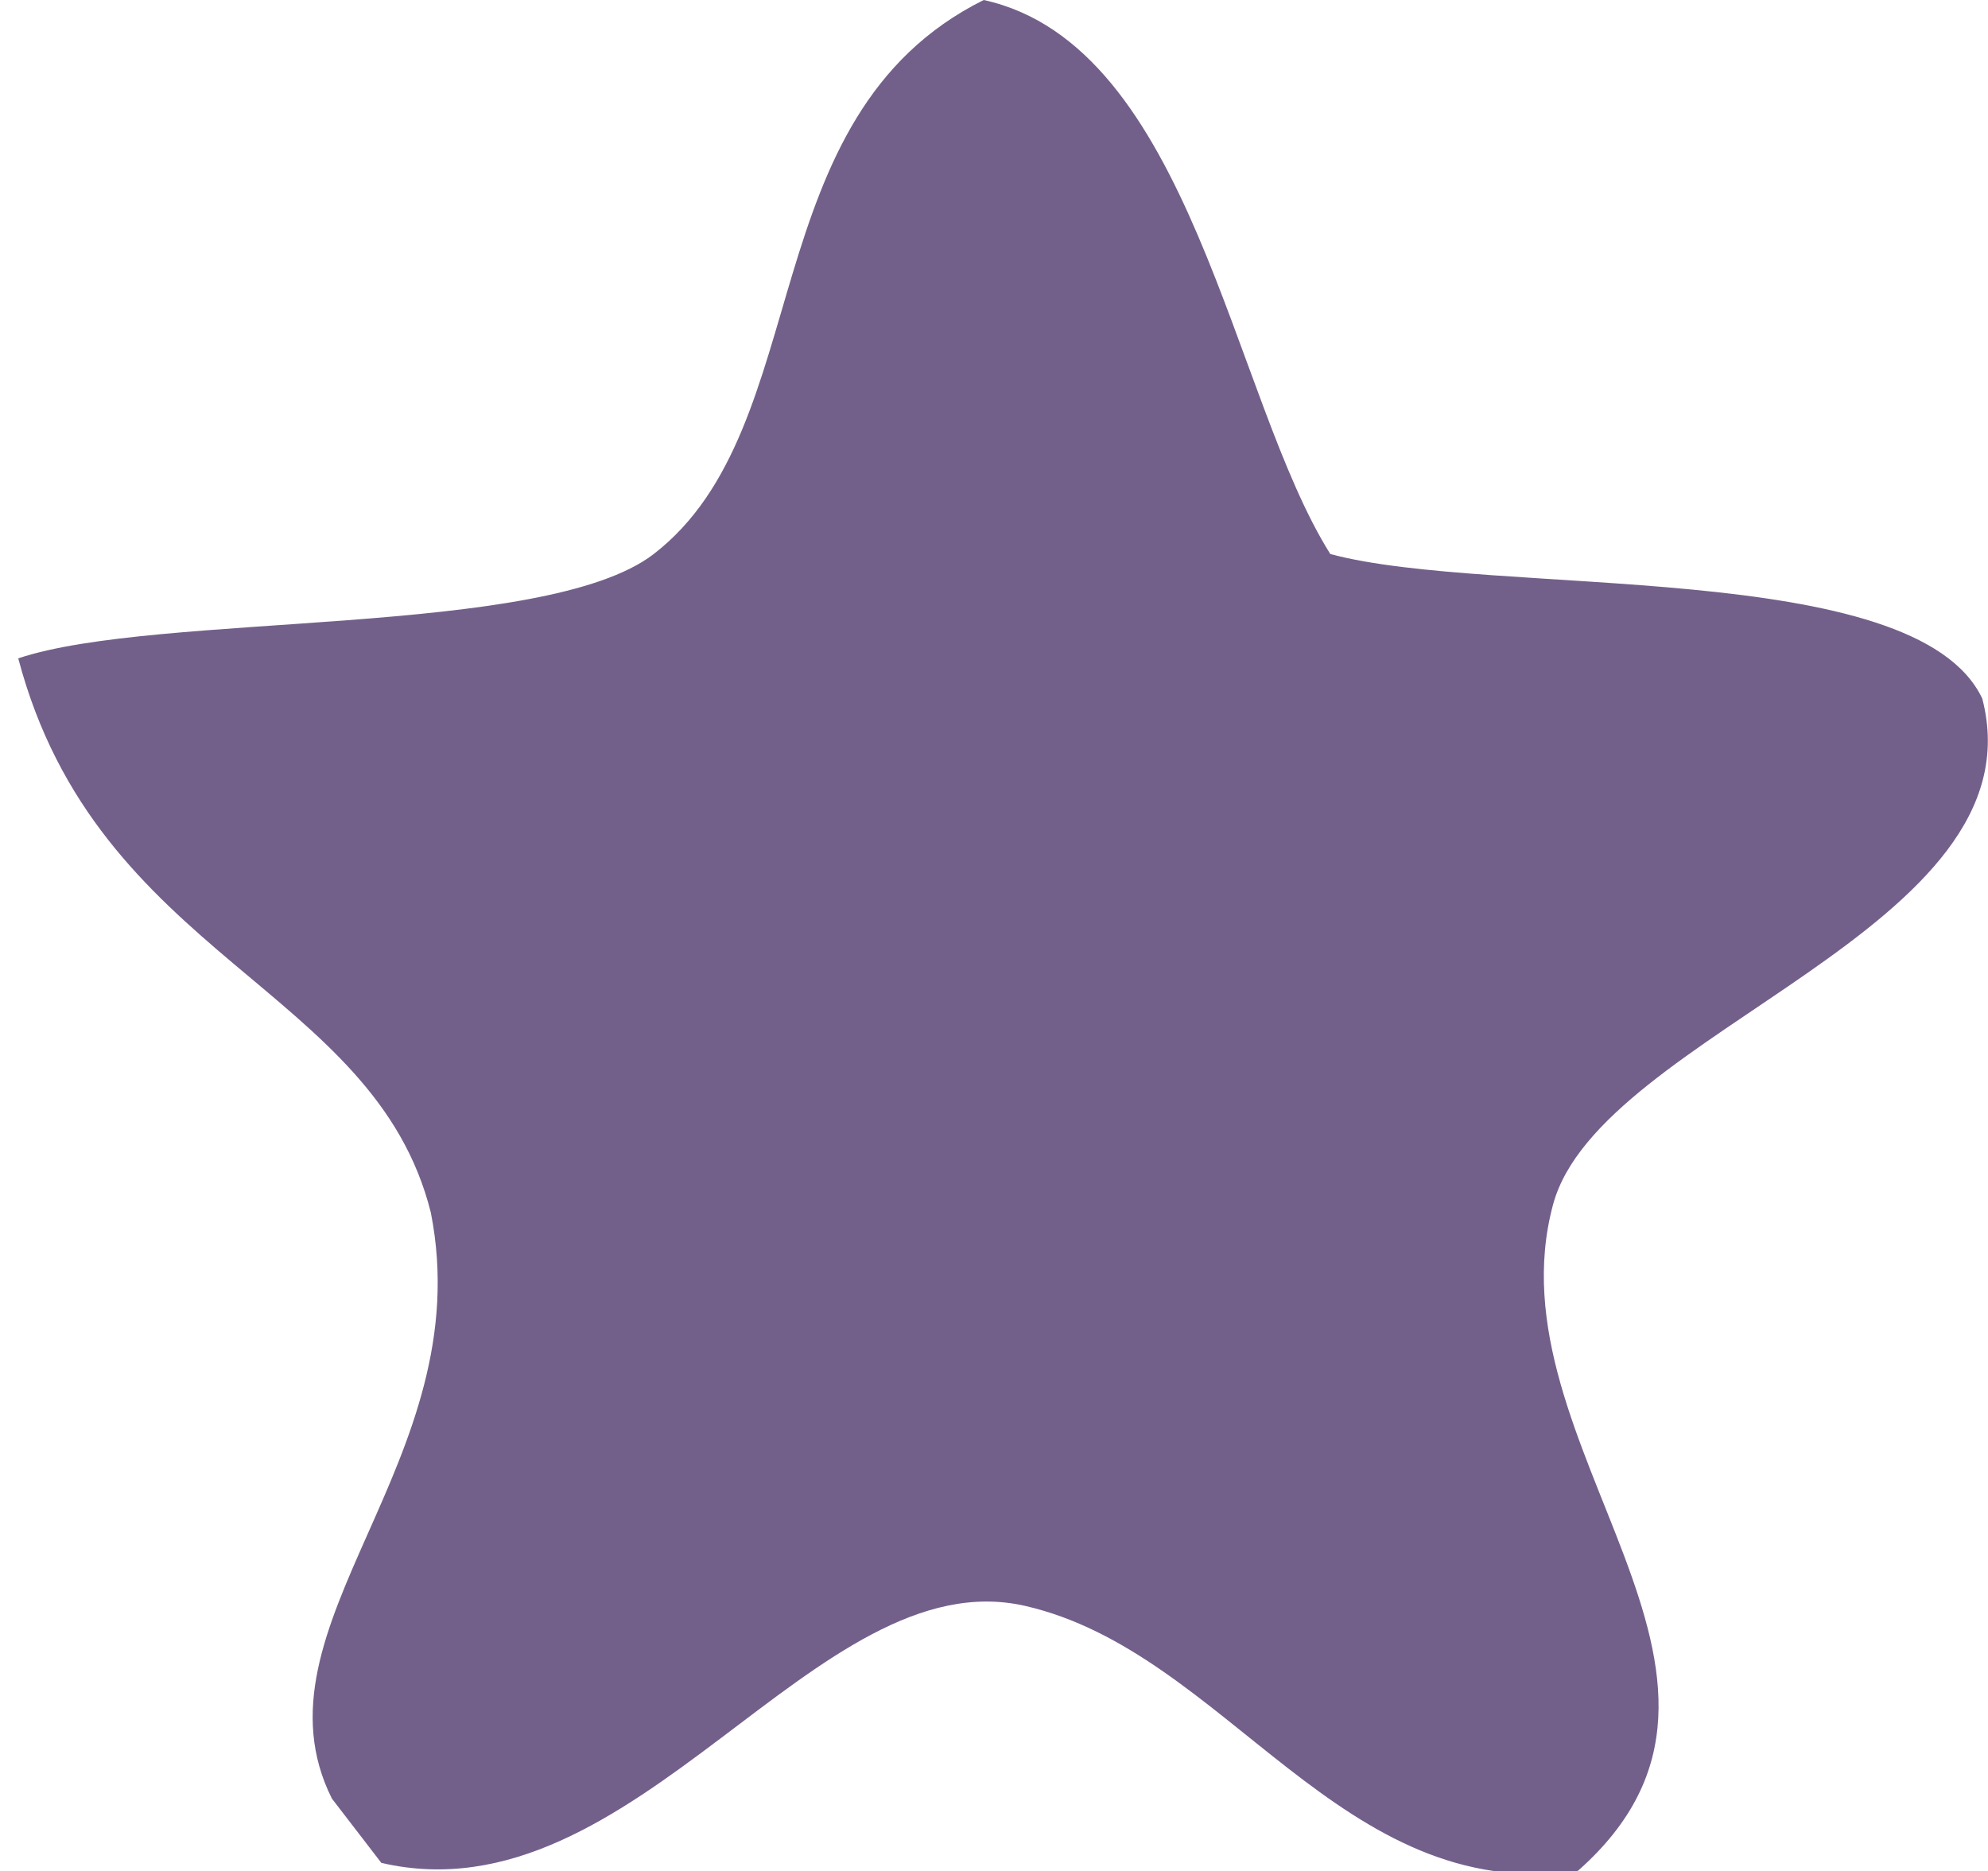
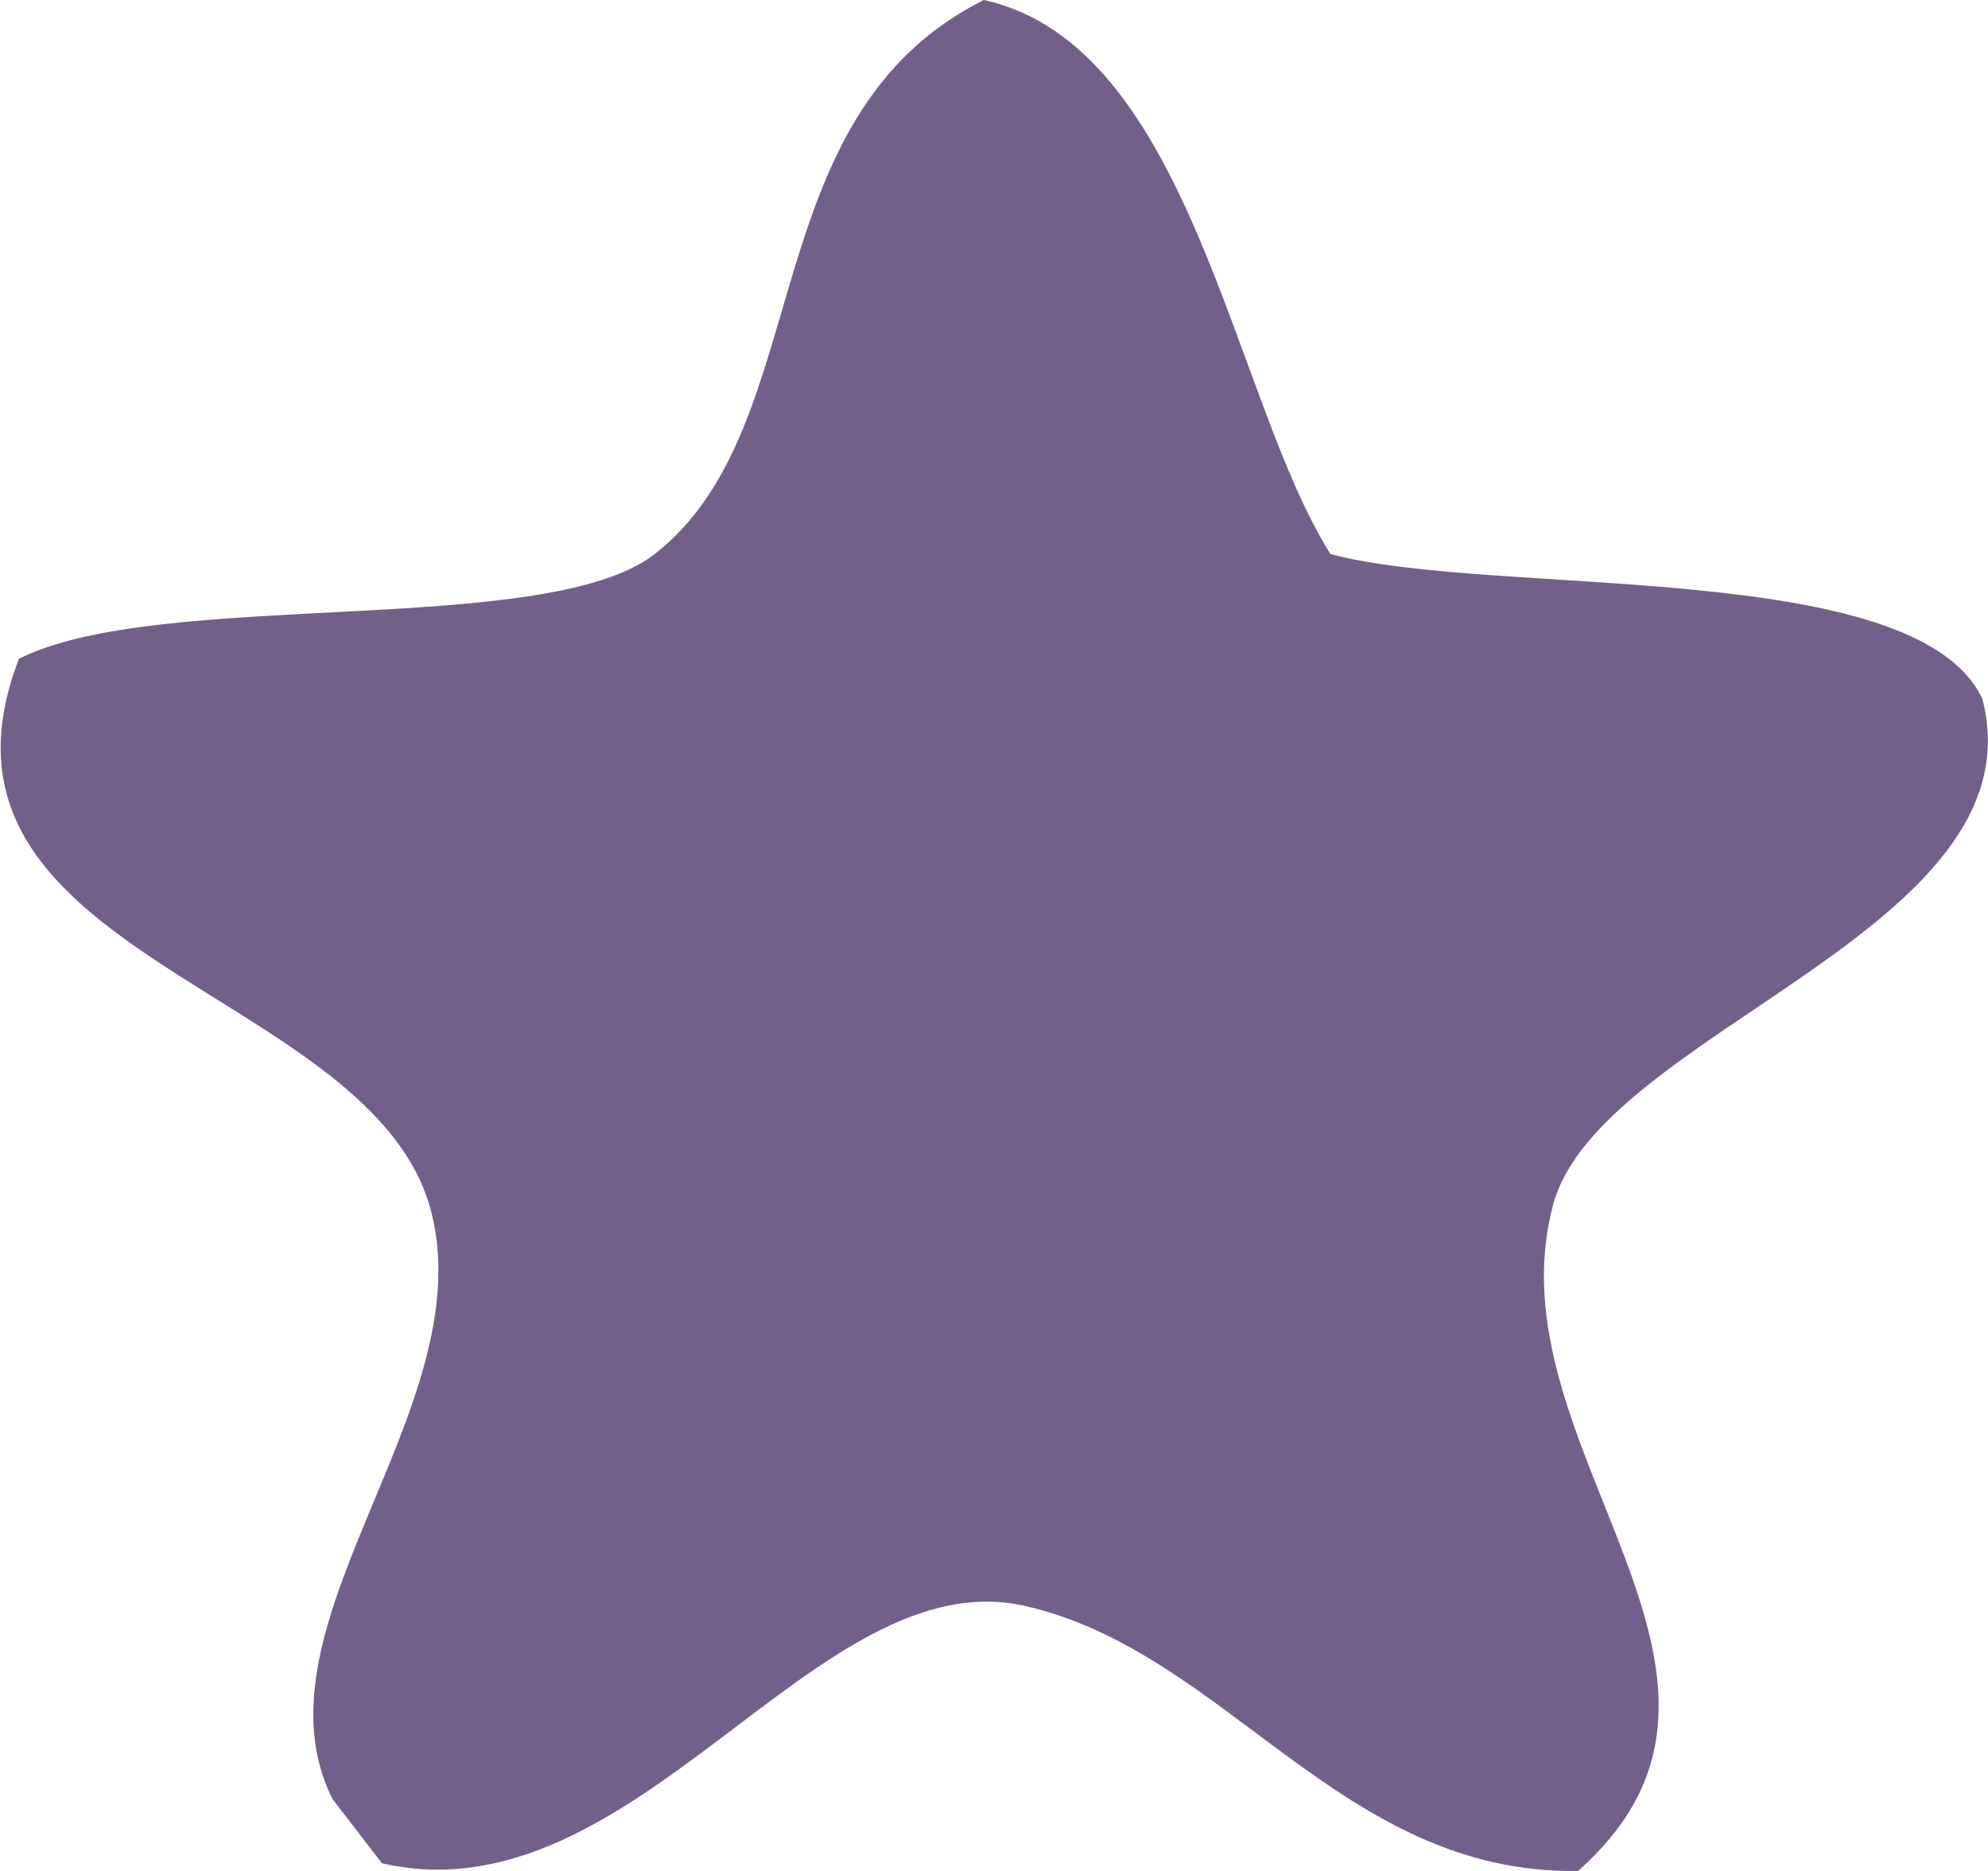
- <svg xmlns="http://www.w3.org/2000/svg" width="17px" height="16px">
-   <path fill-rule="evenodd" fill="rgb(114, 96, 138)" d="M8.412,0.0 C10.185,0.389 10.536,3.404 11.376,4.738 C12.771,5.113 16.378,4.762 16.951,5.974 C17.463,7.943 13.683,8.816 13.281,10.300 C12.720,12.374 15.387,14.328 13.493,15.999 C11.464,16.29 10.491,14.127 8.765,13.733 C6.976,13.326 5.438,16.436 3.261,15.931 C3.120,15.748 2.979,15.565 2.838,15.381 C2.101,13.906 4.106,12.50 3.684,10.369 C3.199,8.434 0.834,8.199 0.156,5.630 C1.352,5.23 4.655,5.458 5.590,4.738 C6.998,3.652 6.412,0.996 8.412,0.0 Z" />
+ <svg xmlns="http://www.w3.org/2000/svg" width="17" height="16" viewBox="0 0 17 16">
+   <defs>
+     <style>
+       .cls-1 {
+         fill: #72608a;
+         fill-rule: evenodd;
+       }
+     </style>
+   </defs>
+   <path id="star_1_копия" data-name="star 1 копия" class="cls-1" d="M638.413,201c1.773,0.389,2.123,3.405,2.964,4.738,1.394,0.375,5,.025,5.574,1.236,0.513,1.969-3.267,2.843-3.669,4.326-0.562,2.074,2.106,4.028.212,5.7-2.029.03-3-1.873-4.728-2.266-1.79-.408-3.327,2.7-5.5,2.2l-0.423-.549c-0.736-1.476,1.269-3.332.847-5.013-0.486-1.935-4.52-2.17-3.528-4.738,1.2-.608,4.5-0.173,5.433-0.893C637,204.652,636.413,202,638.413,201Z" transform="translate(-630 -201)" />
</svg>
